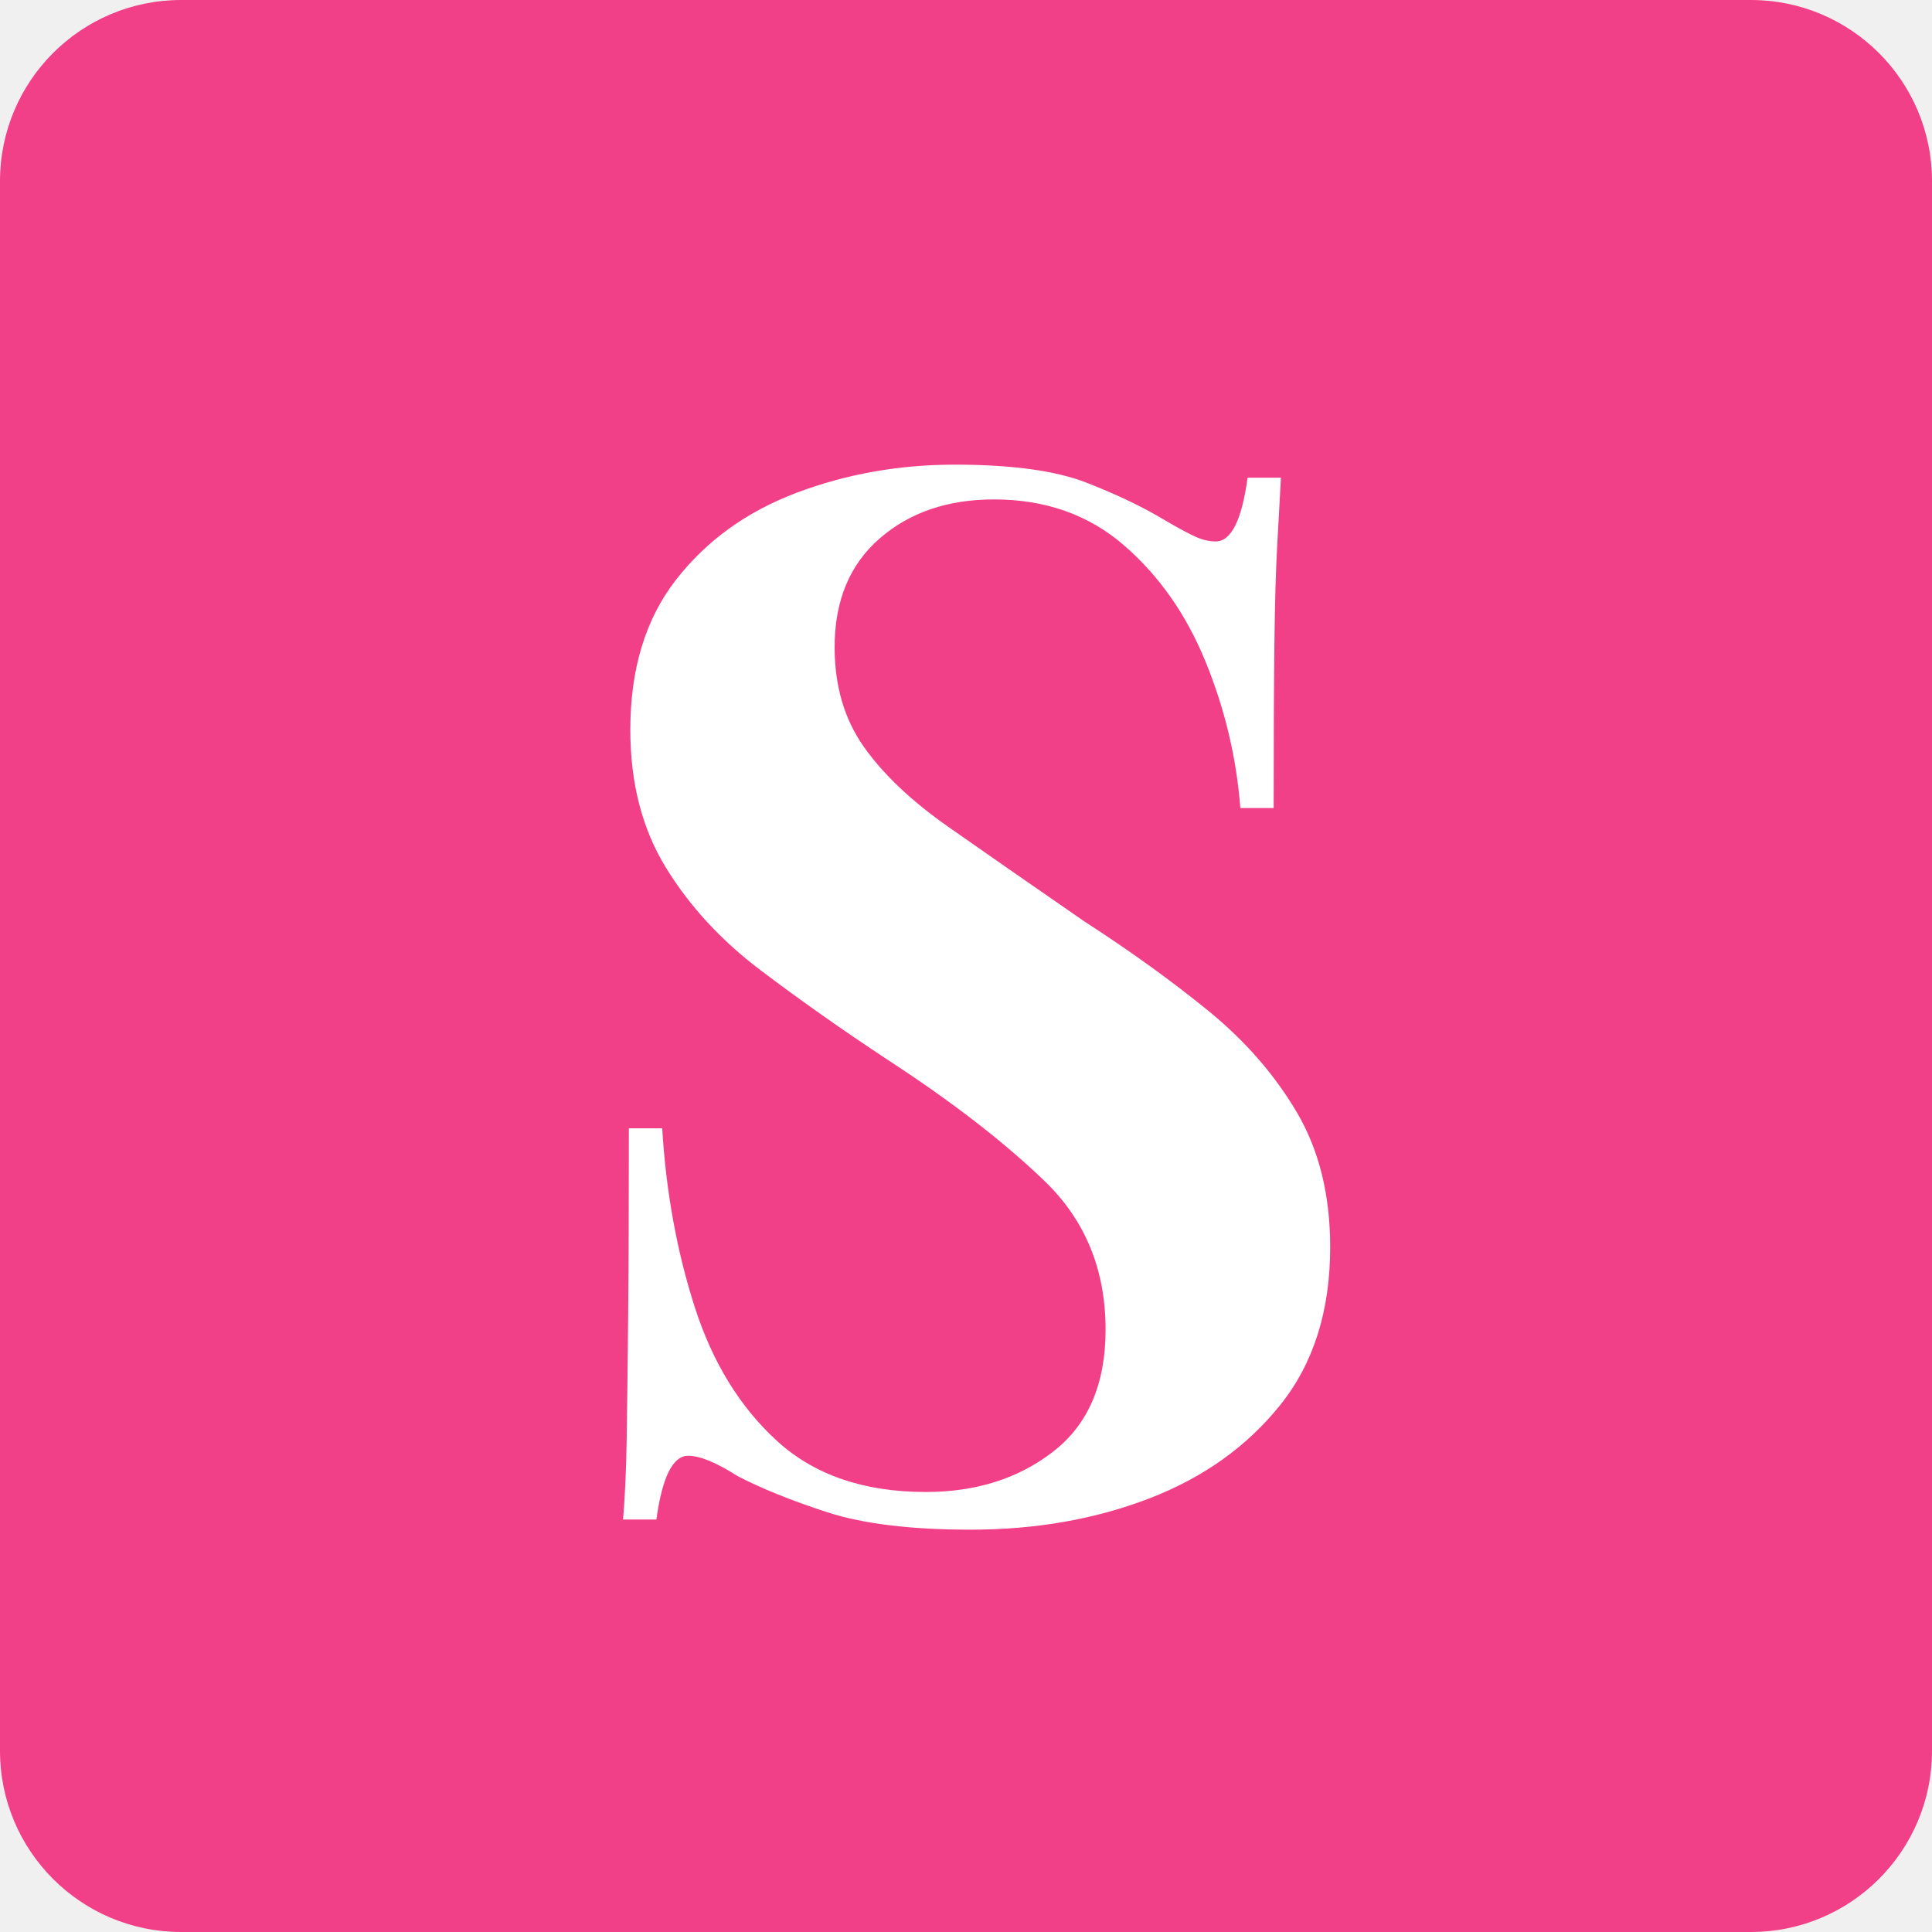
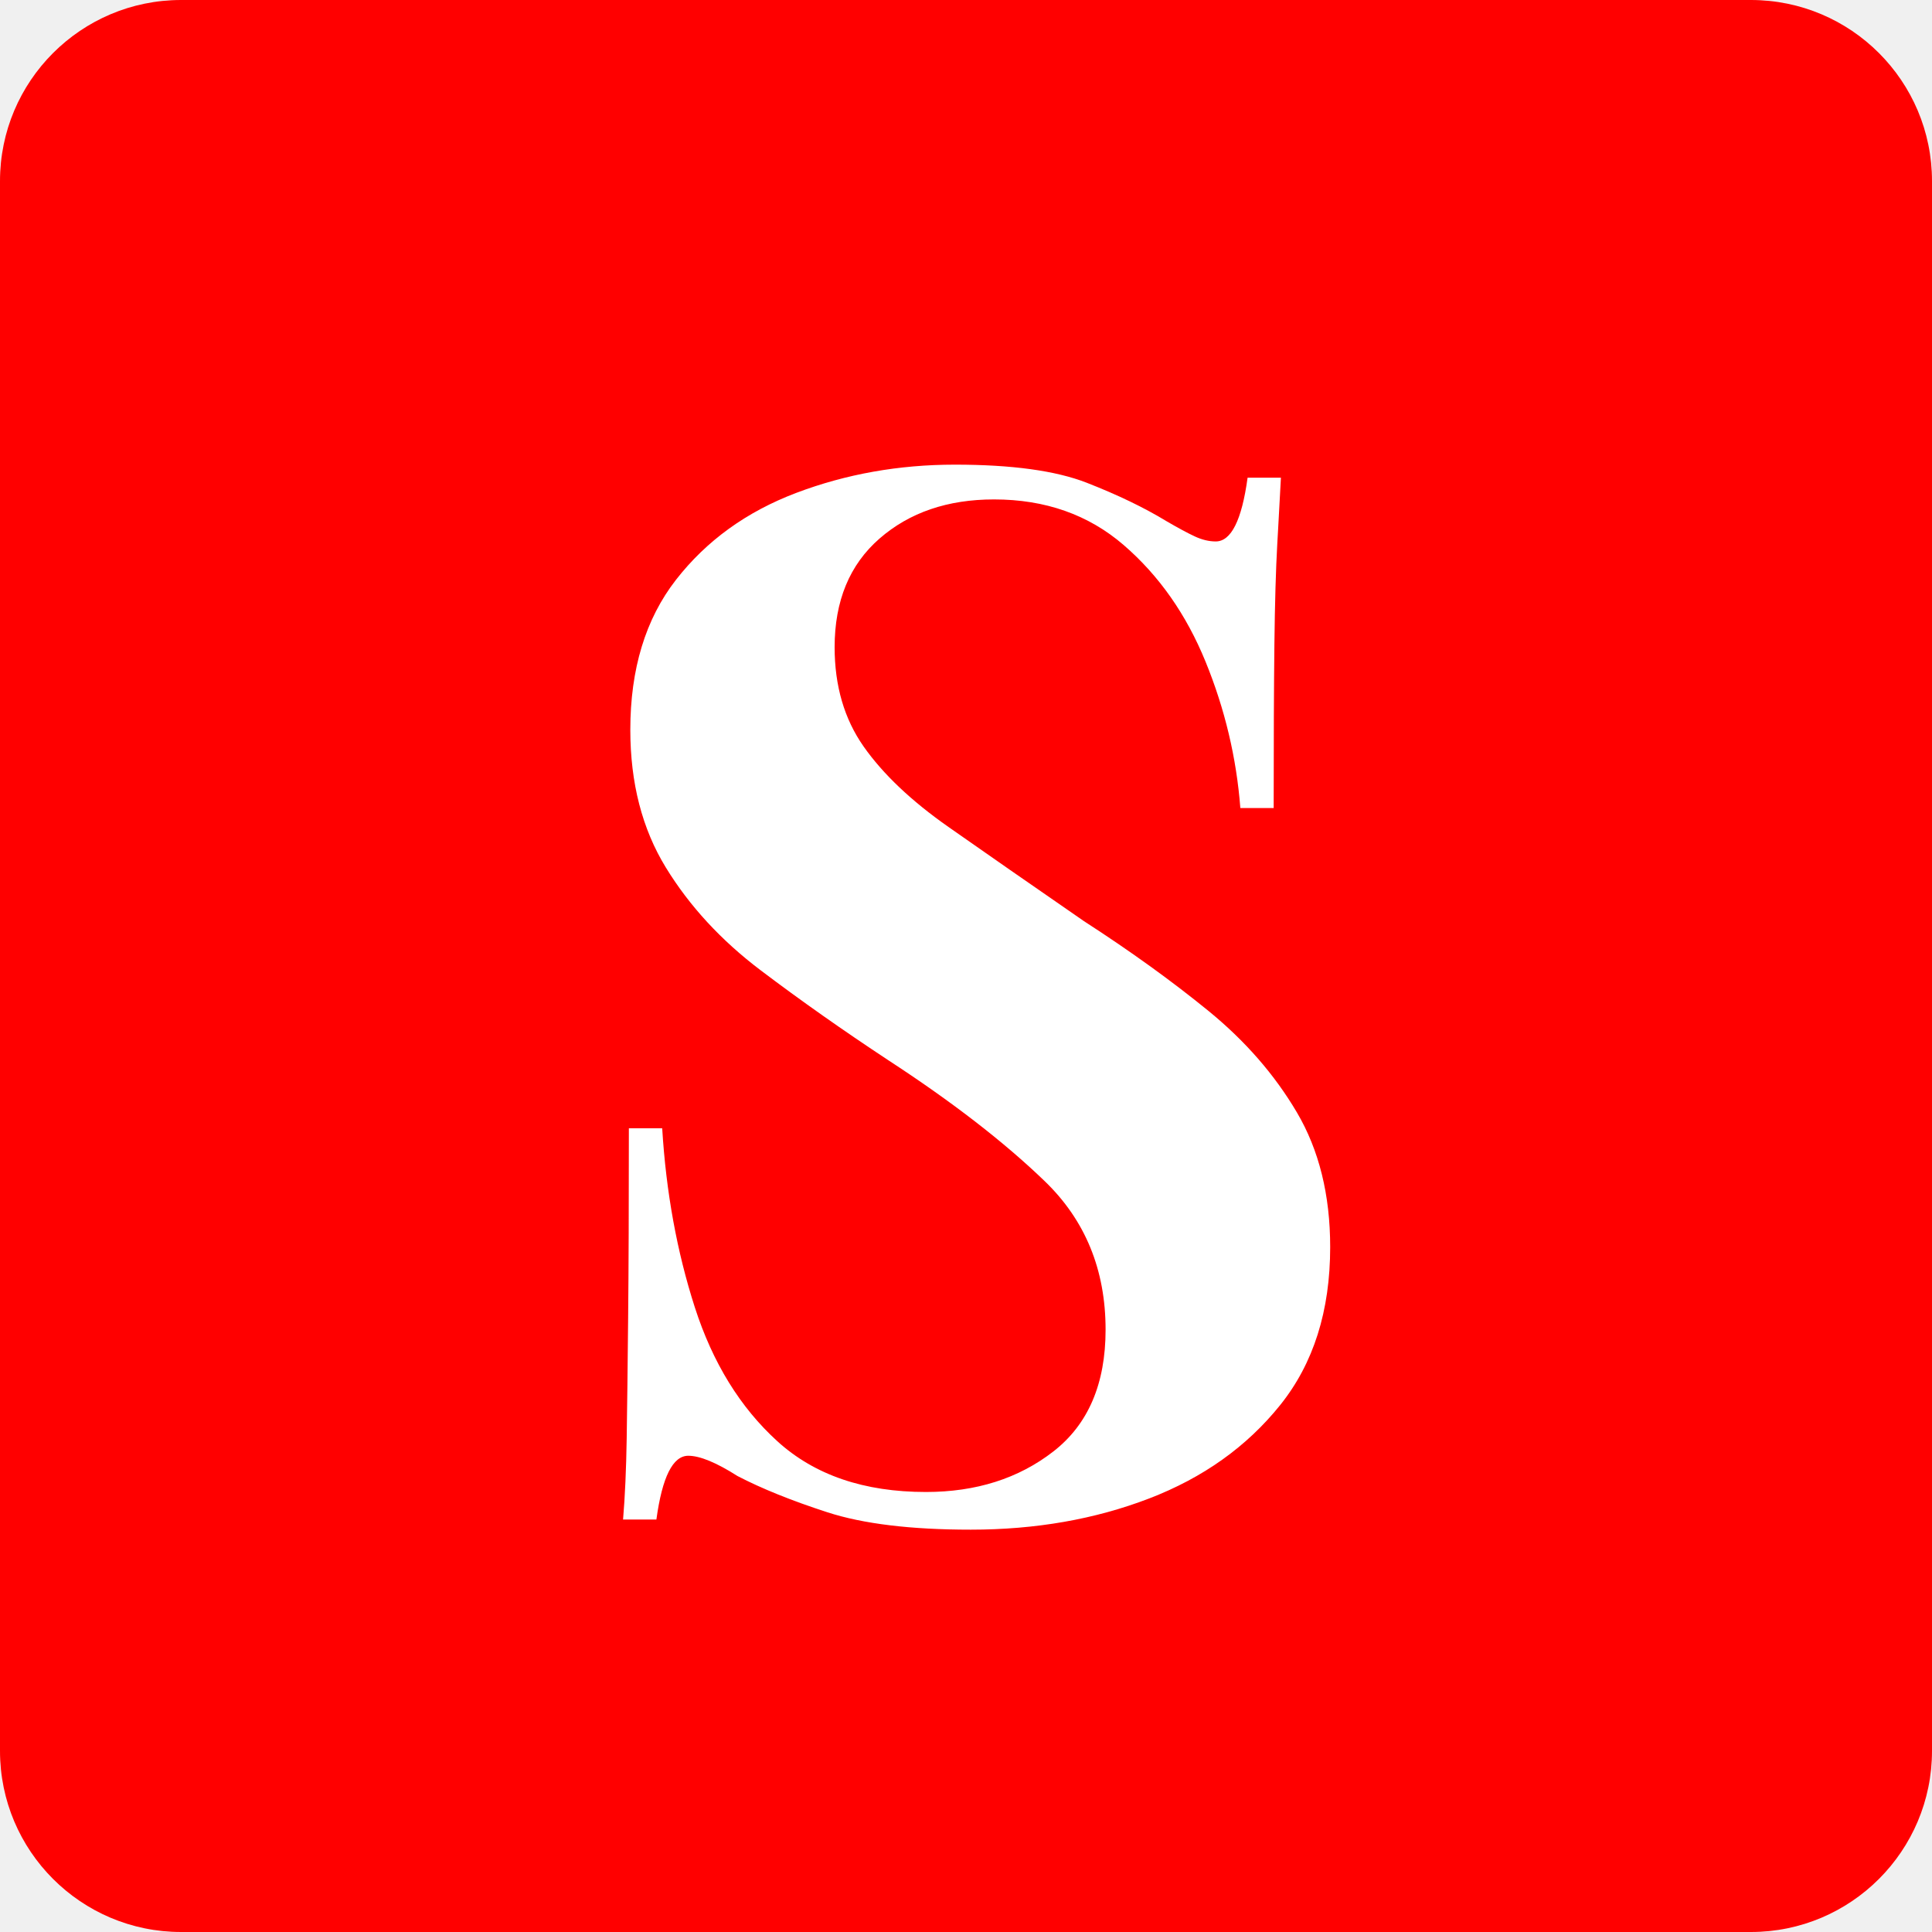
<svg xmlns="http://www.w3.org/2000/svg" width="32px" height="32px" viewBox="0 0 32 32" version="1.1">
  <g id="Page-1" stroke="none" stroke-width="1" fill="none" fill-rule="evenodd">
    <g id="Group">
-       <rect id="Rectangle" fill="#f24088" x="0" y="0" width="32" height="32" rx="3" />
+       <rect id="Rectangle" fill="#FF0000" x="0" y="0" width="32" height="32" rx="3" />
      <path d="M16.08,25.336 C17.152,25.336 18.136,25.164 19.032,24.82 C19.928,24.476 20.652,23.96 21.204,23.272 C21.756,22.584 22.032,21.712 22.032,20.656 C22.032,19.792 21.848,19.048 21.48,18.424 C21.112,17.8 20.624,17.24 20.016,16.744 C19.408,16.248 18.72,15.752 17.952,15.256 C17.072,14.648 16.324,14.128 15.708,13.696 C15.092,13.264 14.624,12.82 14.304,12.364 C13.984,11.908 13.824,11.36 13.824,10.72 C13.824,9.952 14.072,9.352 14.568,8.92 C15.064,8.488 15.696,8.272 16.464,8.272 C17.312,8.272 18.028,8.524 18.612,9.028 C19.196,9.532 19.648,10.176 19.968,10.96 C20.288,11.744 20.48,12.552 20.544,13.384 L20.544,13.384 L21.096,13.384 C21.096,12.264 21.1,11.36 21.108,10.672 C21.116,9.984 21.132,9.428 21.156,9.004 L21.17,8.757 C21.188,8.437 21.203,8.155 21.216,7.912 L21.216,7.912 L20.664,7.912 C20.568,8.616 20.392,8.968 20.136,8.968 C20.024,8.968 19.908,8.94 19.788,8.884 C19.668,8.828 19.512,8.744 19.32,8.632 C18.952,8.408 18.512,8.196 18,7.996 C17.488,7.796 16.76,7.696 15.816,7.696 C14.888,7.696 14.012,7.852 13.188,8.164 C12.364,8.476 11.7,8.956 11.196,9.604 C10.692,10.252 10.44,11.08 10.44,12.088 C10.44,12.968 10.636,13.728 11.028,14.368 C11.42,15.008 11.944,15.576 12.6,16.072 C13.256,16.568 13.96,17.064 14.712,17.56 C15.768,18.248 16.632,18.916 17.304,19.564 C17.976,20.212 18.312,21.032 18.312,22.024 C18.312,22.92 18.024,23.592 17.448,24.04 C16.872,24.488 16.168,24.712 15.336,24.712 C14.312,24.712 13.492,24.432 12.876,23.872 C12.26,23.312 11.804,22.572 11.508,21.652 C11.212,20.732 11.032,19.744 10.968,18.688 L10.968,18.688 L10.416,18.688 C10.416,19.952 10.412,20.996 10.404,21.82 C10.396,22.644 10.388,23.312 10.38,23.824 C10.372,24.336 10.352,24.784 10.32,25.168 L10.32,25.168 L10.872,25.168 C10.968,24.464 11.144,24.112 11.4,24.112 C11.592,24.112 11.864,24.224 12.216,24.448 C12.616,24.656 13.112,24.856 13.704,25.048 C14.296,25.24 15.088,25.336 16.08,25.336 Z" id="S" fill="#FFFFFF" fill-rule="nonzero" />
    </g>
  </g>
</svg>
